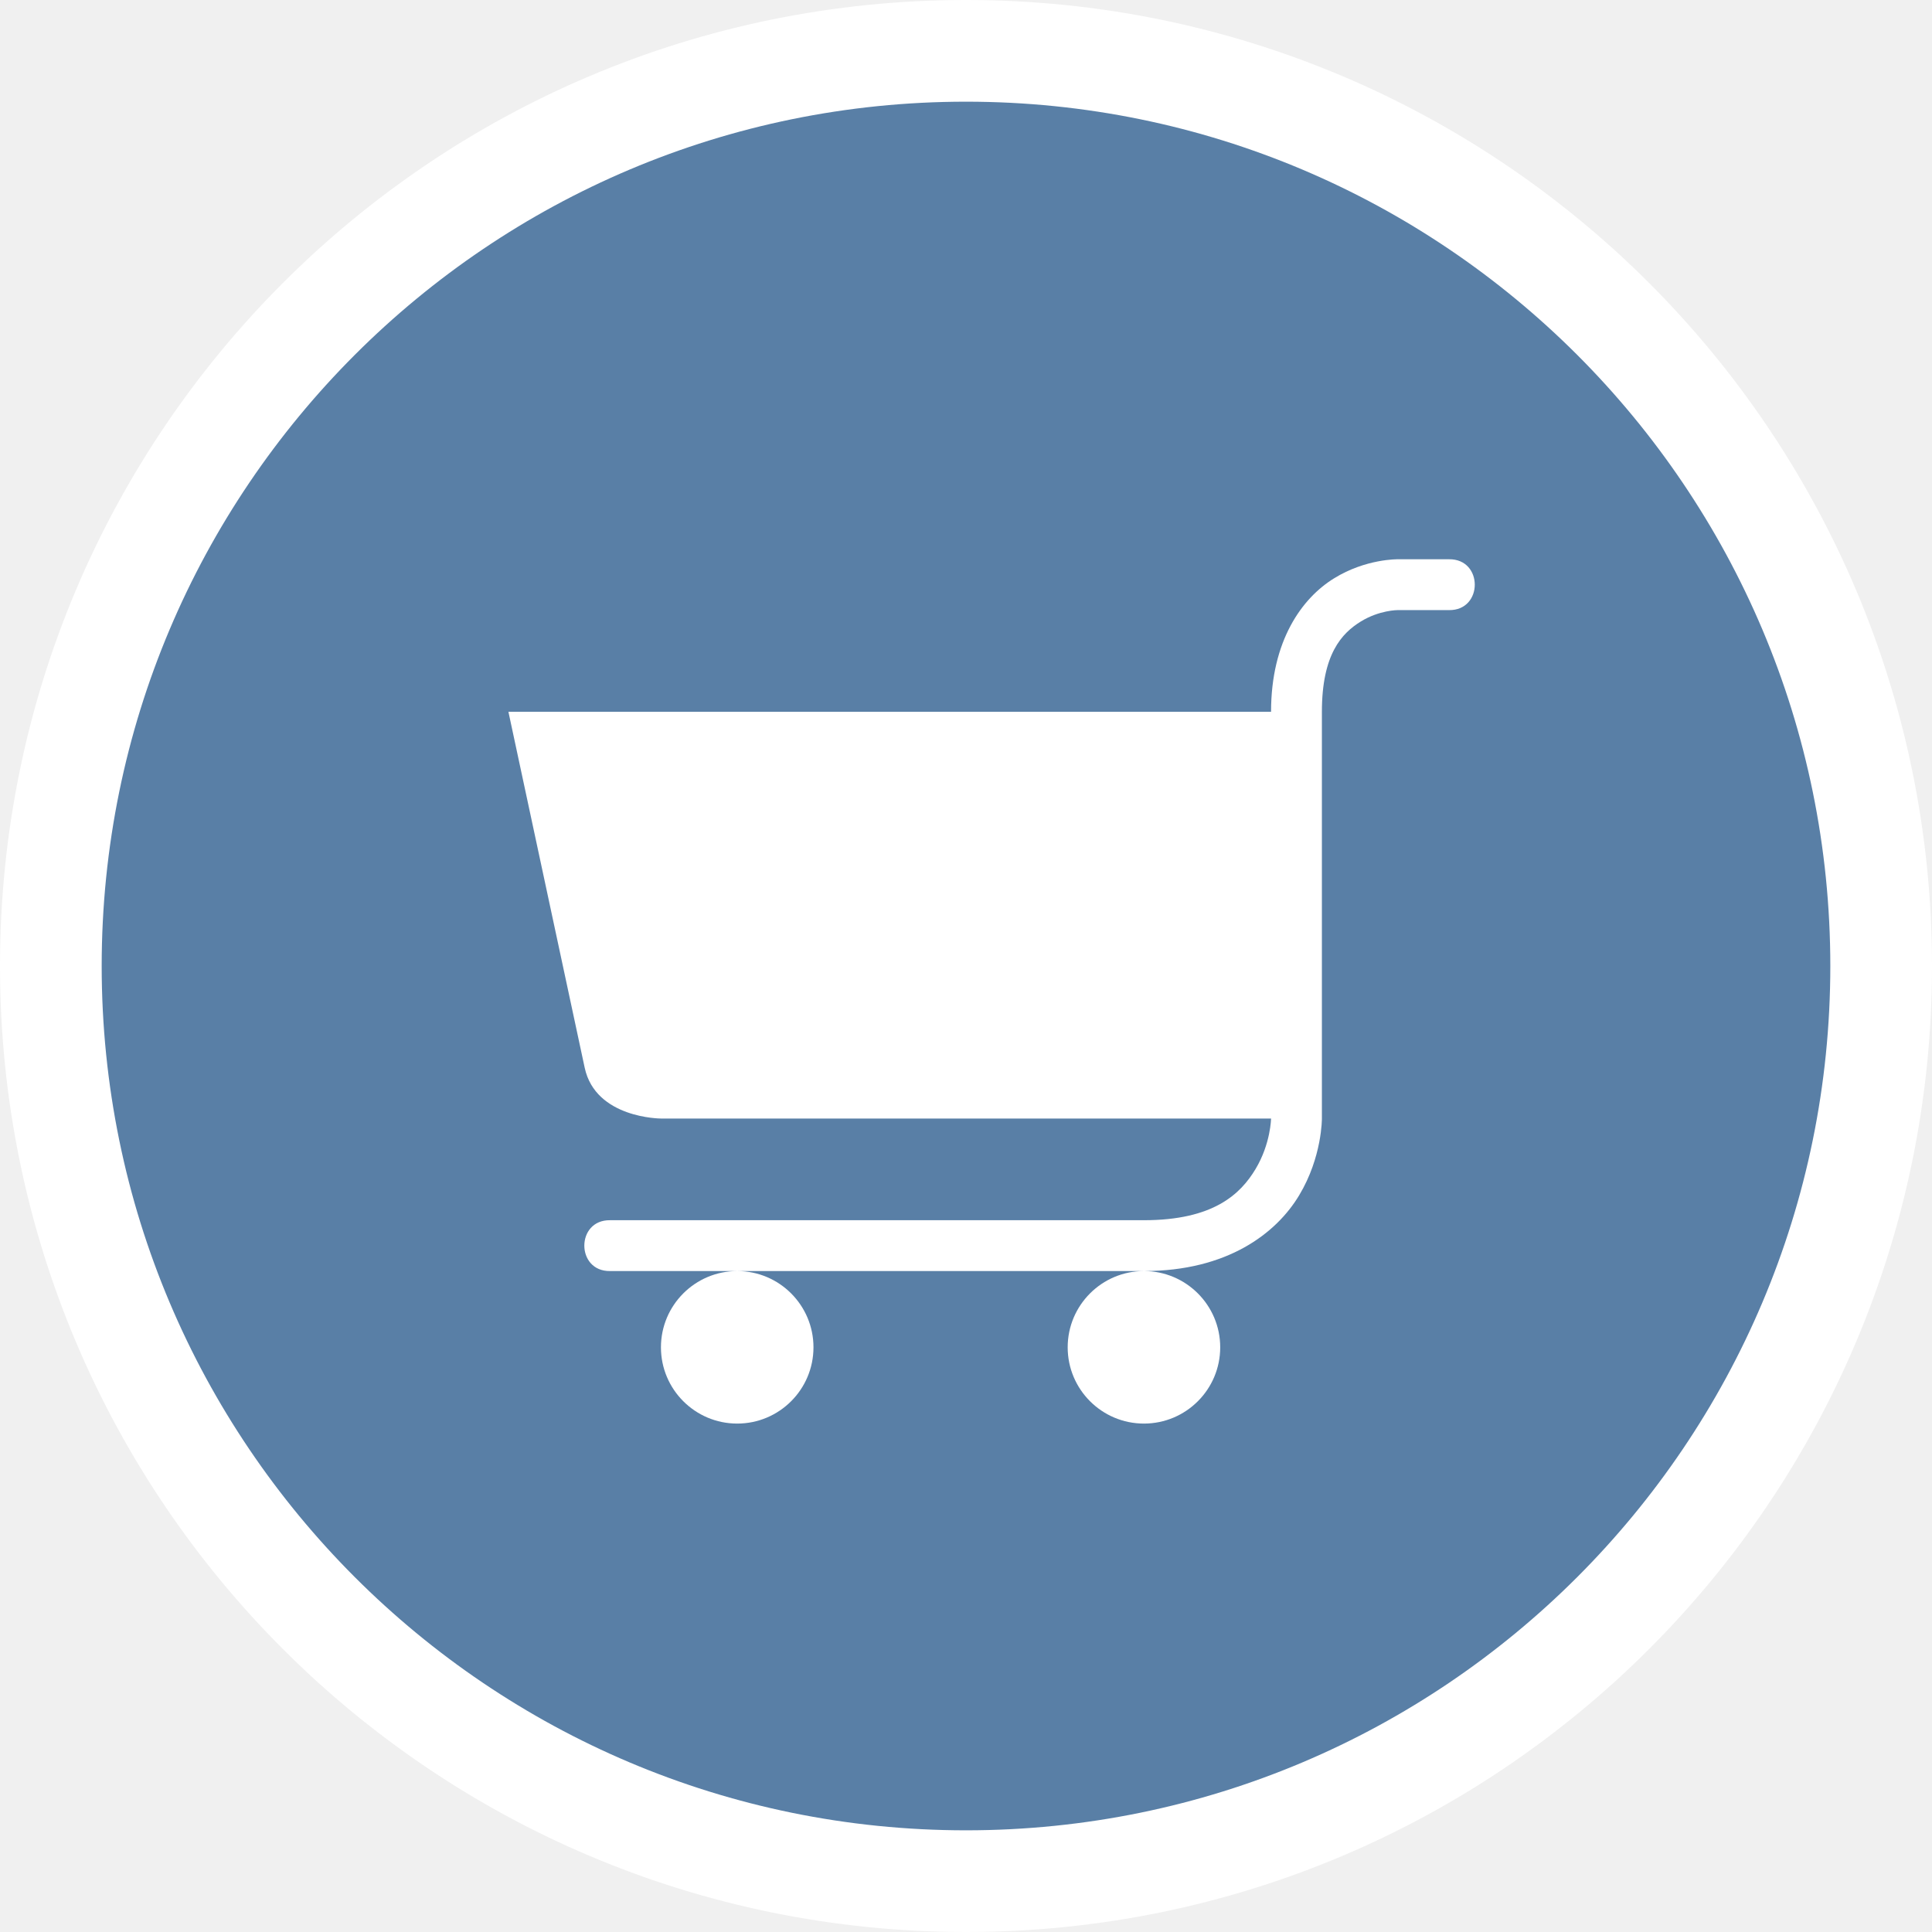
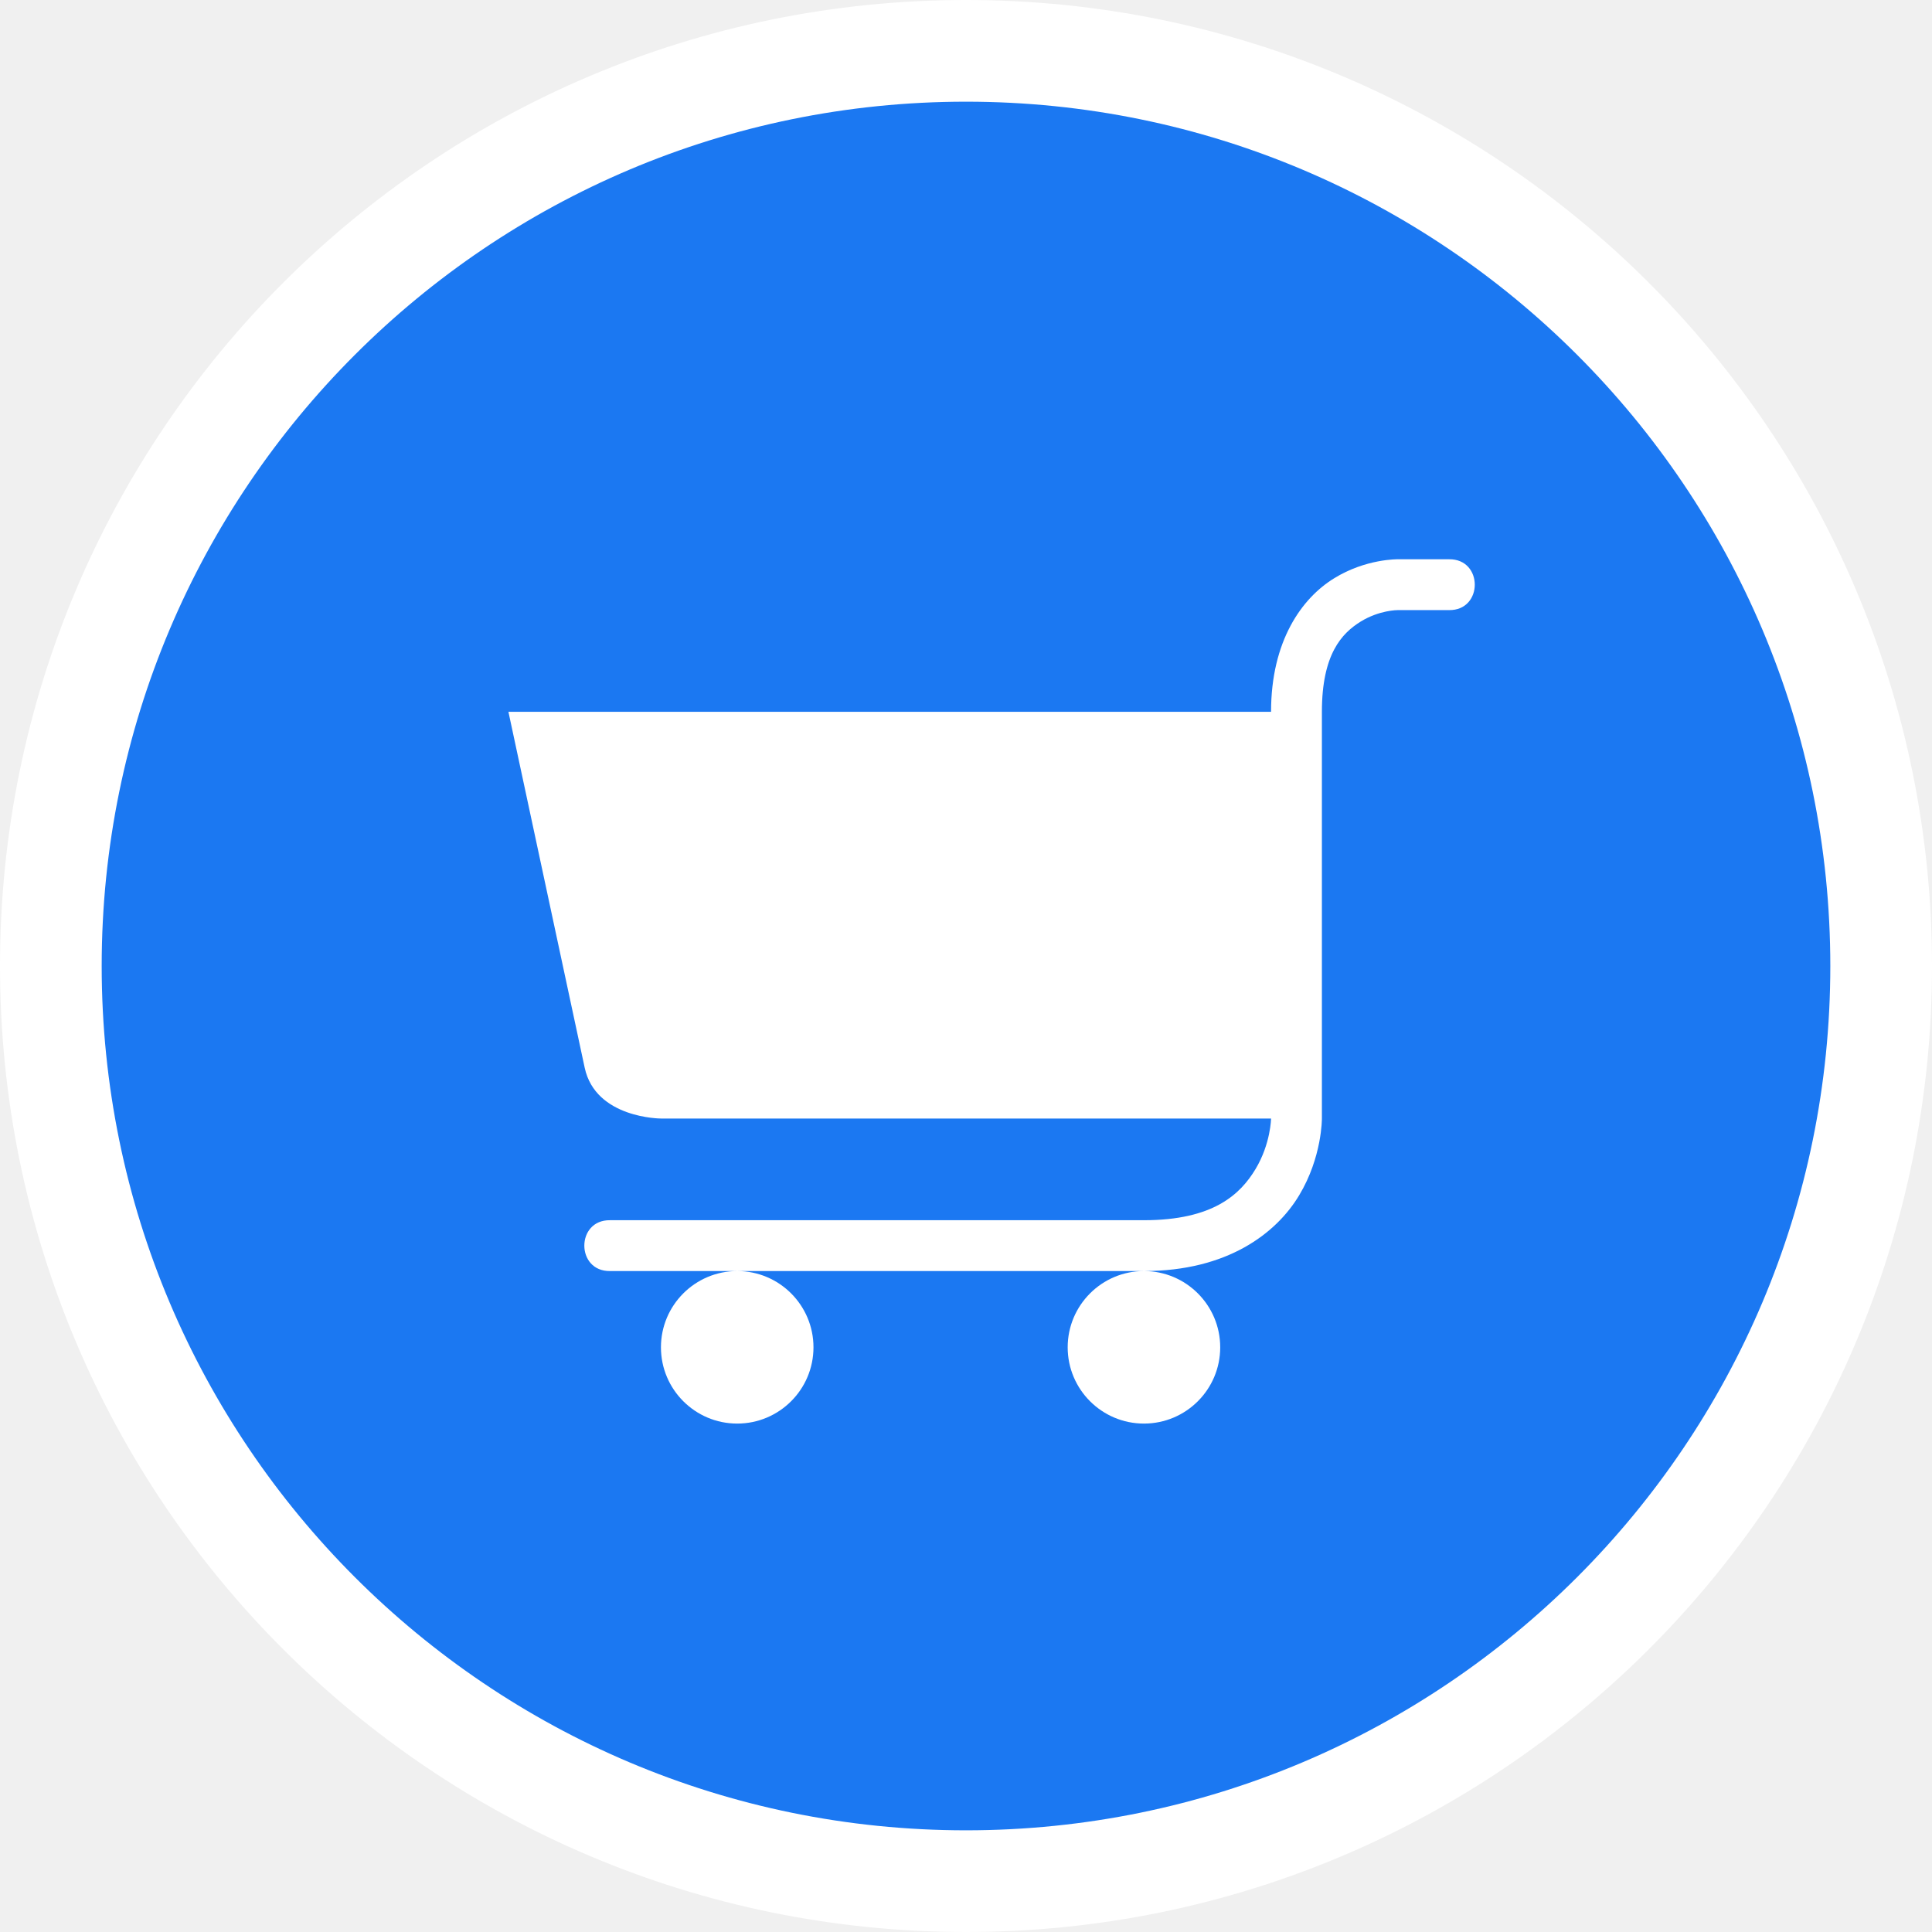
- <svg xmlns="http://www.w3.org/2000/svg" viewBox="0 0 19 19" height="19" width="19">
-   <rect fill="none" x="0" y="0" width="19" height="19" />
-   <rect x="1" y="1" rx="8.5" ry="8.5" width="17" height="17" stroke="#ffffff" style="stroke-linejoin:round;stroke-miterlimit:4;" fill="#ffffff" stroke-width="2" />
-   <rect x="1" y="1" width="17" height="17" rx="8.5" ry="8.5" fill="#597fa6" />
-   <path fill="#fff" transform="translate(4 4)" d="M9.75,1.5C9.746,1.5,9.432,1.494,9.119,1.688C8.804,1.882,8.5,2.301,8.5,3H8.254H1l0.75,3.5  C1.857,7,2.5,7,2.5,7h6c0,0-0.003,0.247-0.152,0.496S7.931,8,7.25,8H2C1.662,7.995,1.662,8.505,2,8.5h1.25h4  c0.819,0,1.302-0.37,1.527-0.746C9.003,7.378,9,7,9,7V3c0-0.567,0.196-0.772,0.381-0.887  C9.566,1.999,9.746,2,9.746,2C9.747,2,9.749,2,9.75,2h0.5c0.338,0.005,0.338-0.505,0-0.5H9.754H9.75z M7.25,8.5  C6.836,8.5,6.5,8.836,6.5,9.25S6.836,10,7.25,10S8,9.664,8,9.25S7.664,8.5,7.25,8.5z M3.25,8.5C2.836,8.5,2.5,8.836,2.5,9.25  S2.836,10,3.25,10S4,9.664,4,9.25S3.664,8.5,3.25,8.5z" />
+ <svg xmlns="http://www.w3.org/2000/svg" width="19" height="19" viewBox="0 0 19 19" fill="none">
+   <g clip-path="url(#clip0_46_129)">
+     <path d="M18 9.5C18 4.806 14.194 1 9.5 1C4.806 1 1 4.806 1 9.5C1 14.194 4.806 18 9.5 18C14.194 18 18 14.194 18 9.5Z" fill="white" stroke="white" stroke-width="2" stroke-linejoin="round" />
+     <path d="M18 9.5C18 4.806 14.194 1 9.5 1C4.806 1 1 4.806 1 9.5C1 14.194 4.806 18 9.5 18C14.194 18 18 14.194 18 9.5Z" fill="#1B78F2" />
+     <path d="M13.75 5.5C13.746 5.5 13.432 5.494 13.119 5.688C12.804 5.882 12.5 6.301 12.5 7H12.254H5L5.75 10.5C5.857 11 6.5 11 6.5 11H12.5C12.5 11 12.497 11.247 12.348 11.496C12.198 11.746 11.931 12 11.25 12H6C5.662 11.995 5.662 12.505 6 12.5H7.25H11.25C12.069 12.5 12.552 12.13 12.777 11.754C13.003 11.378 13 11 13 11V7C13 6.433 13.196 6.228 13.381 6.113C13.566 5.999 13.746 6 13.746 6C13.747 6 13.749 6 13.75 6H14.25C14.588 6.005 14.588 5.495 14.25 5.5H13.754H13.75ZM11.25 12.5C10.836 12.5 10.5 12.836 10.5 13.25C10.5 13.664 10.836 14 11.25 14C11.664 14 12 13.664 12 13.25C12 12.836 11.664 12.5 11.25 12.5ZM7.25 12.5C6.836 12.5 6.5 12.836 6.5 13.25C6.5 13.664 6.836 14 7.25 14C7.664 14 8 13.664 8 13.25C8 12.836 7.664 12.5 7.25 12.5Z" fill="white" />
+   </g>
+   <defs>
+     <clipPath id="clip0_46_129">
+       <rect width="19" height="19" fill="white" />
+     </clipPath>
+   </defs>
</svg>
